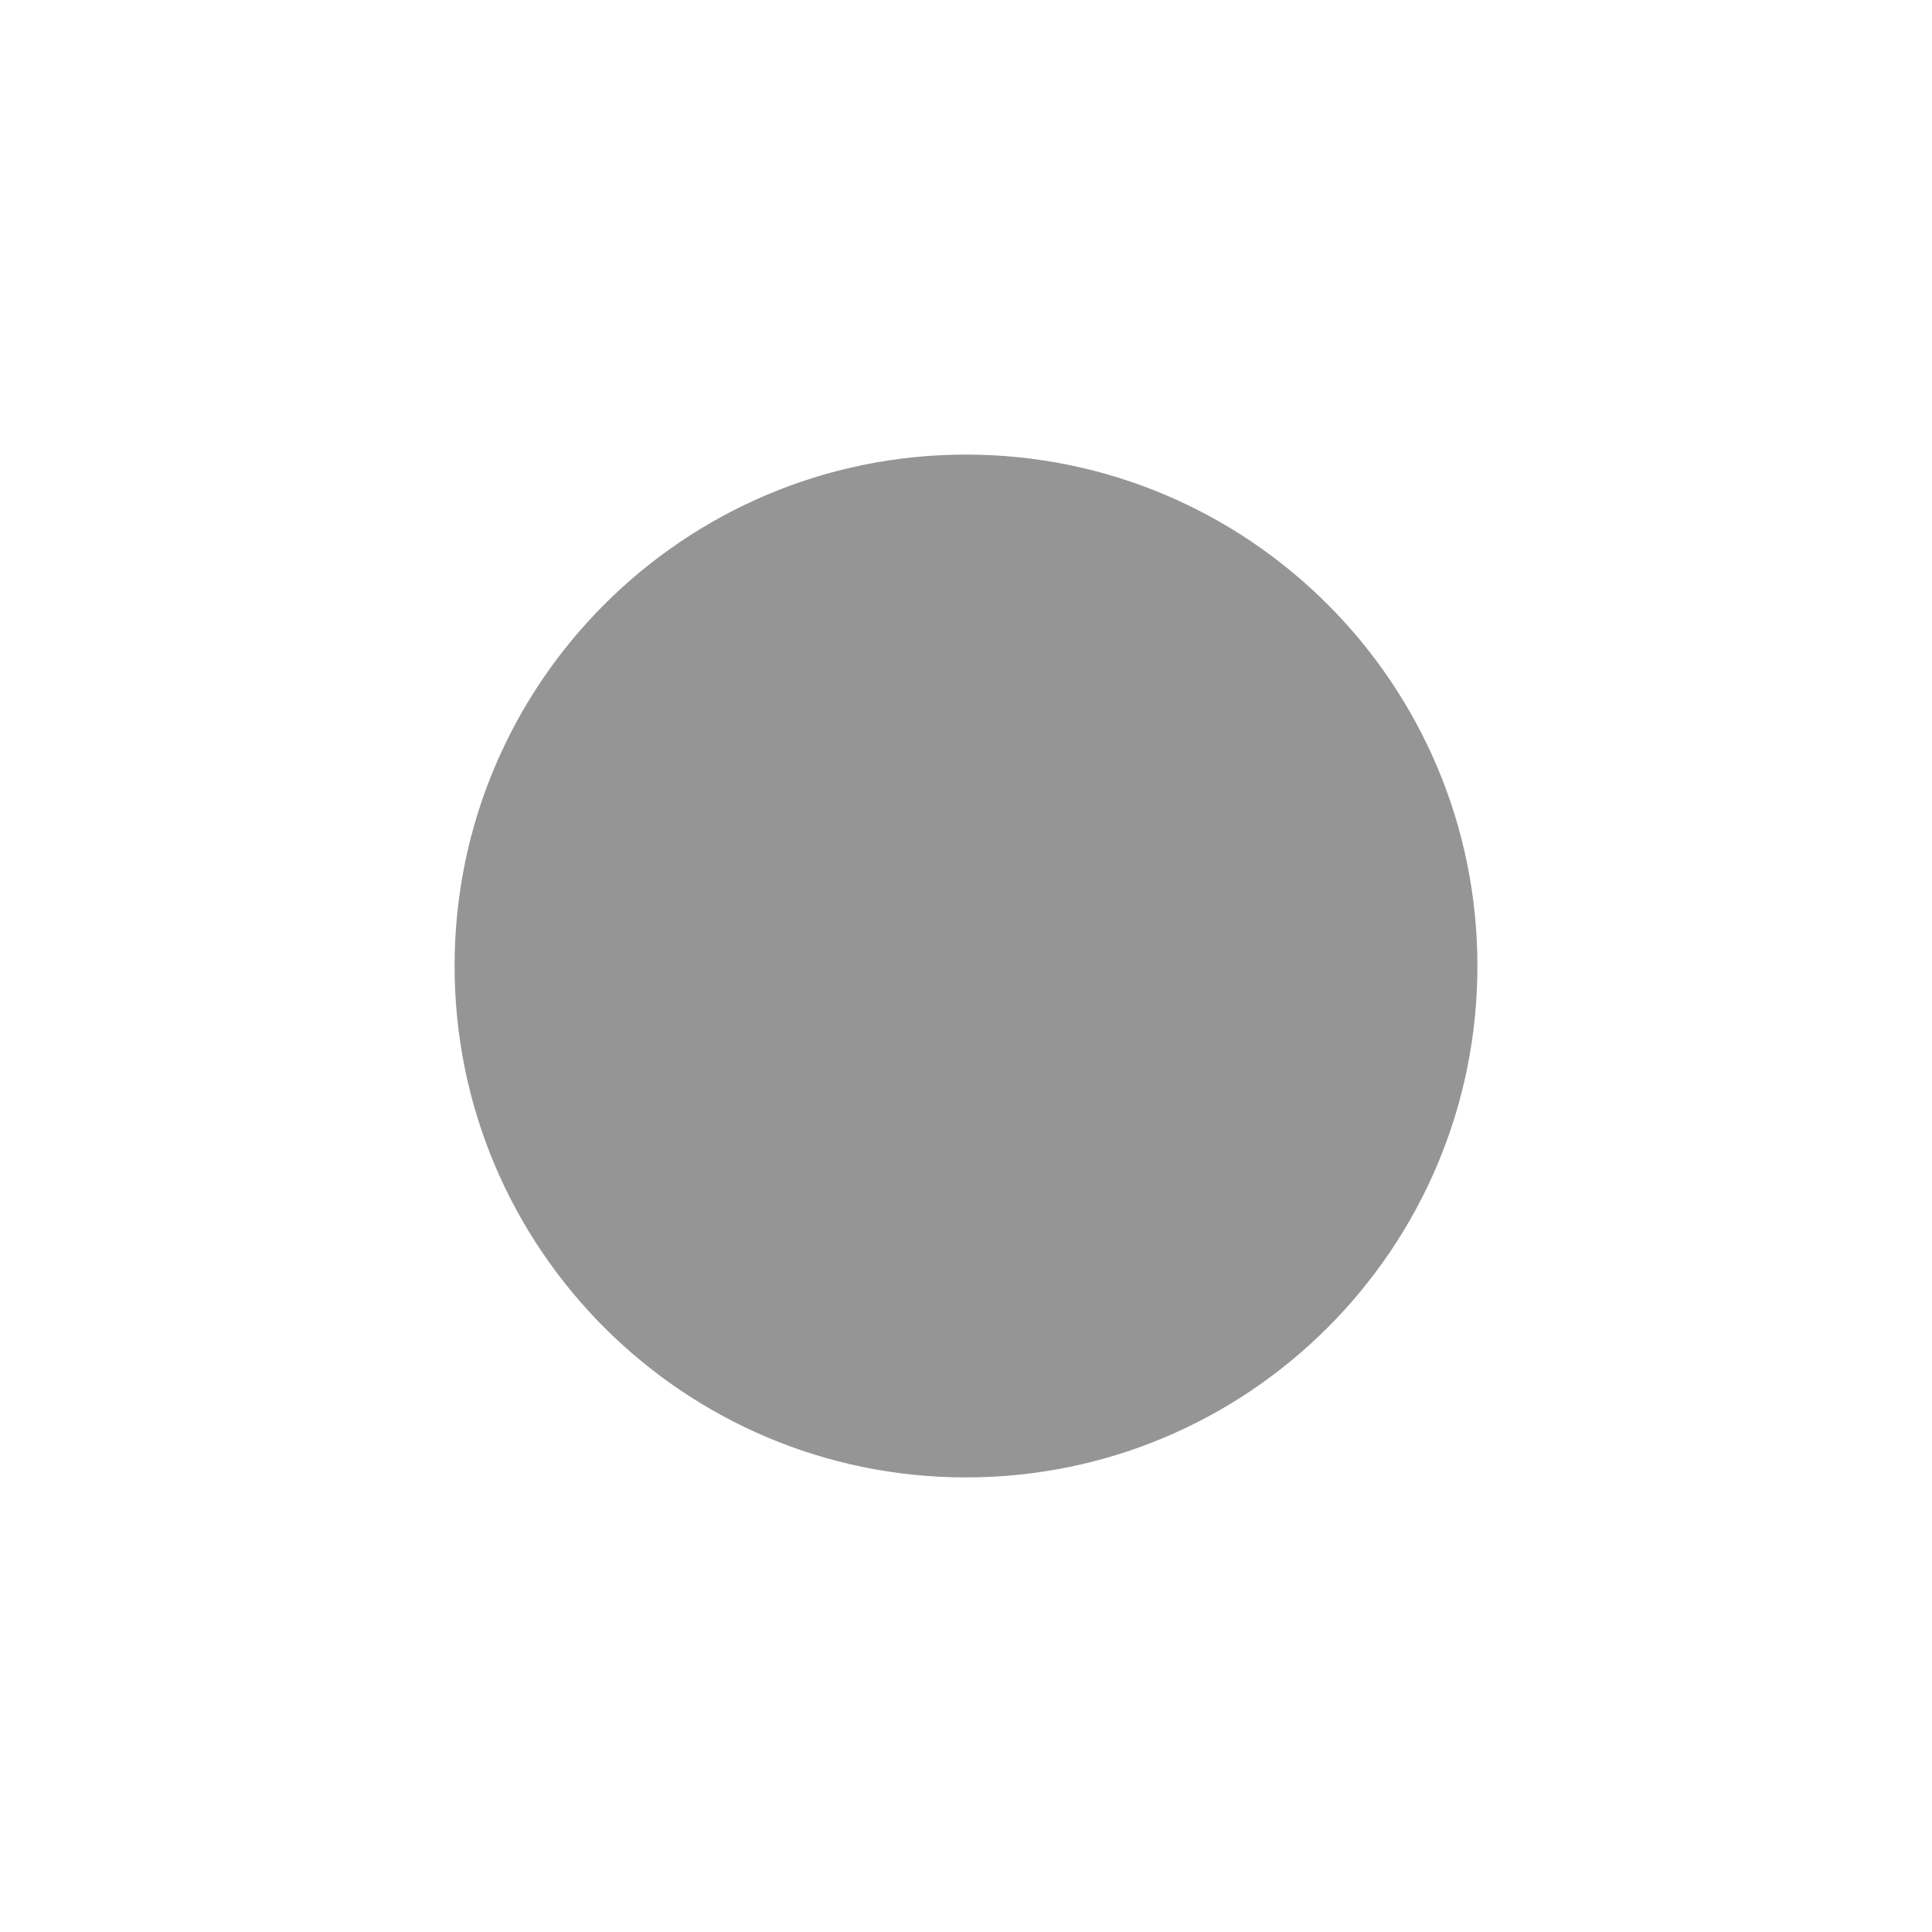
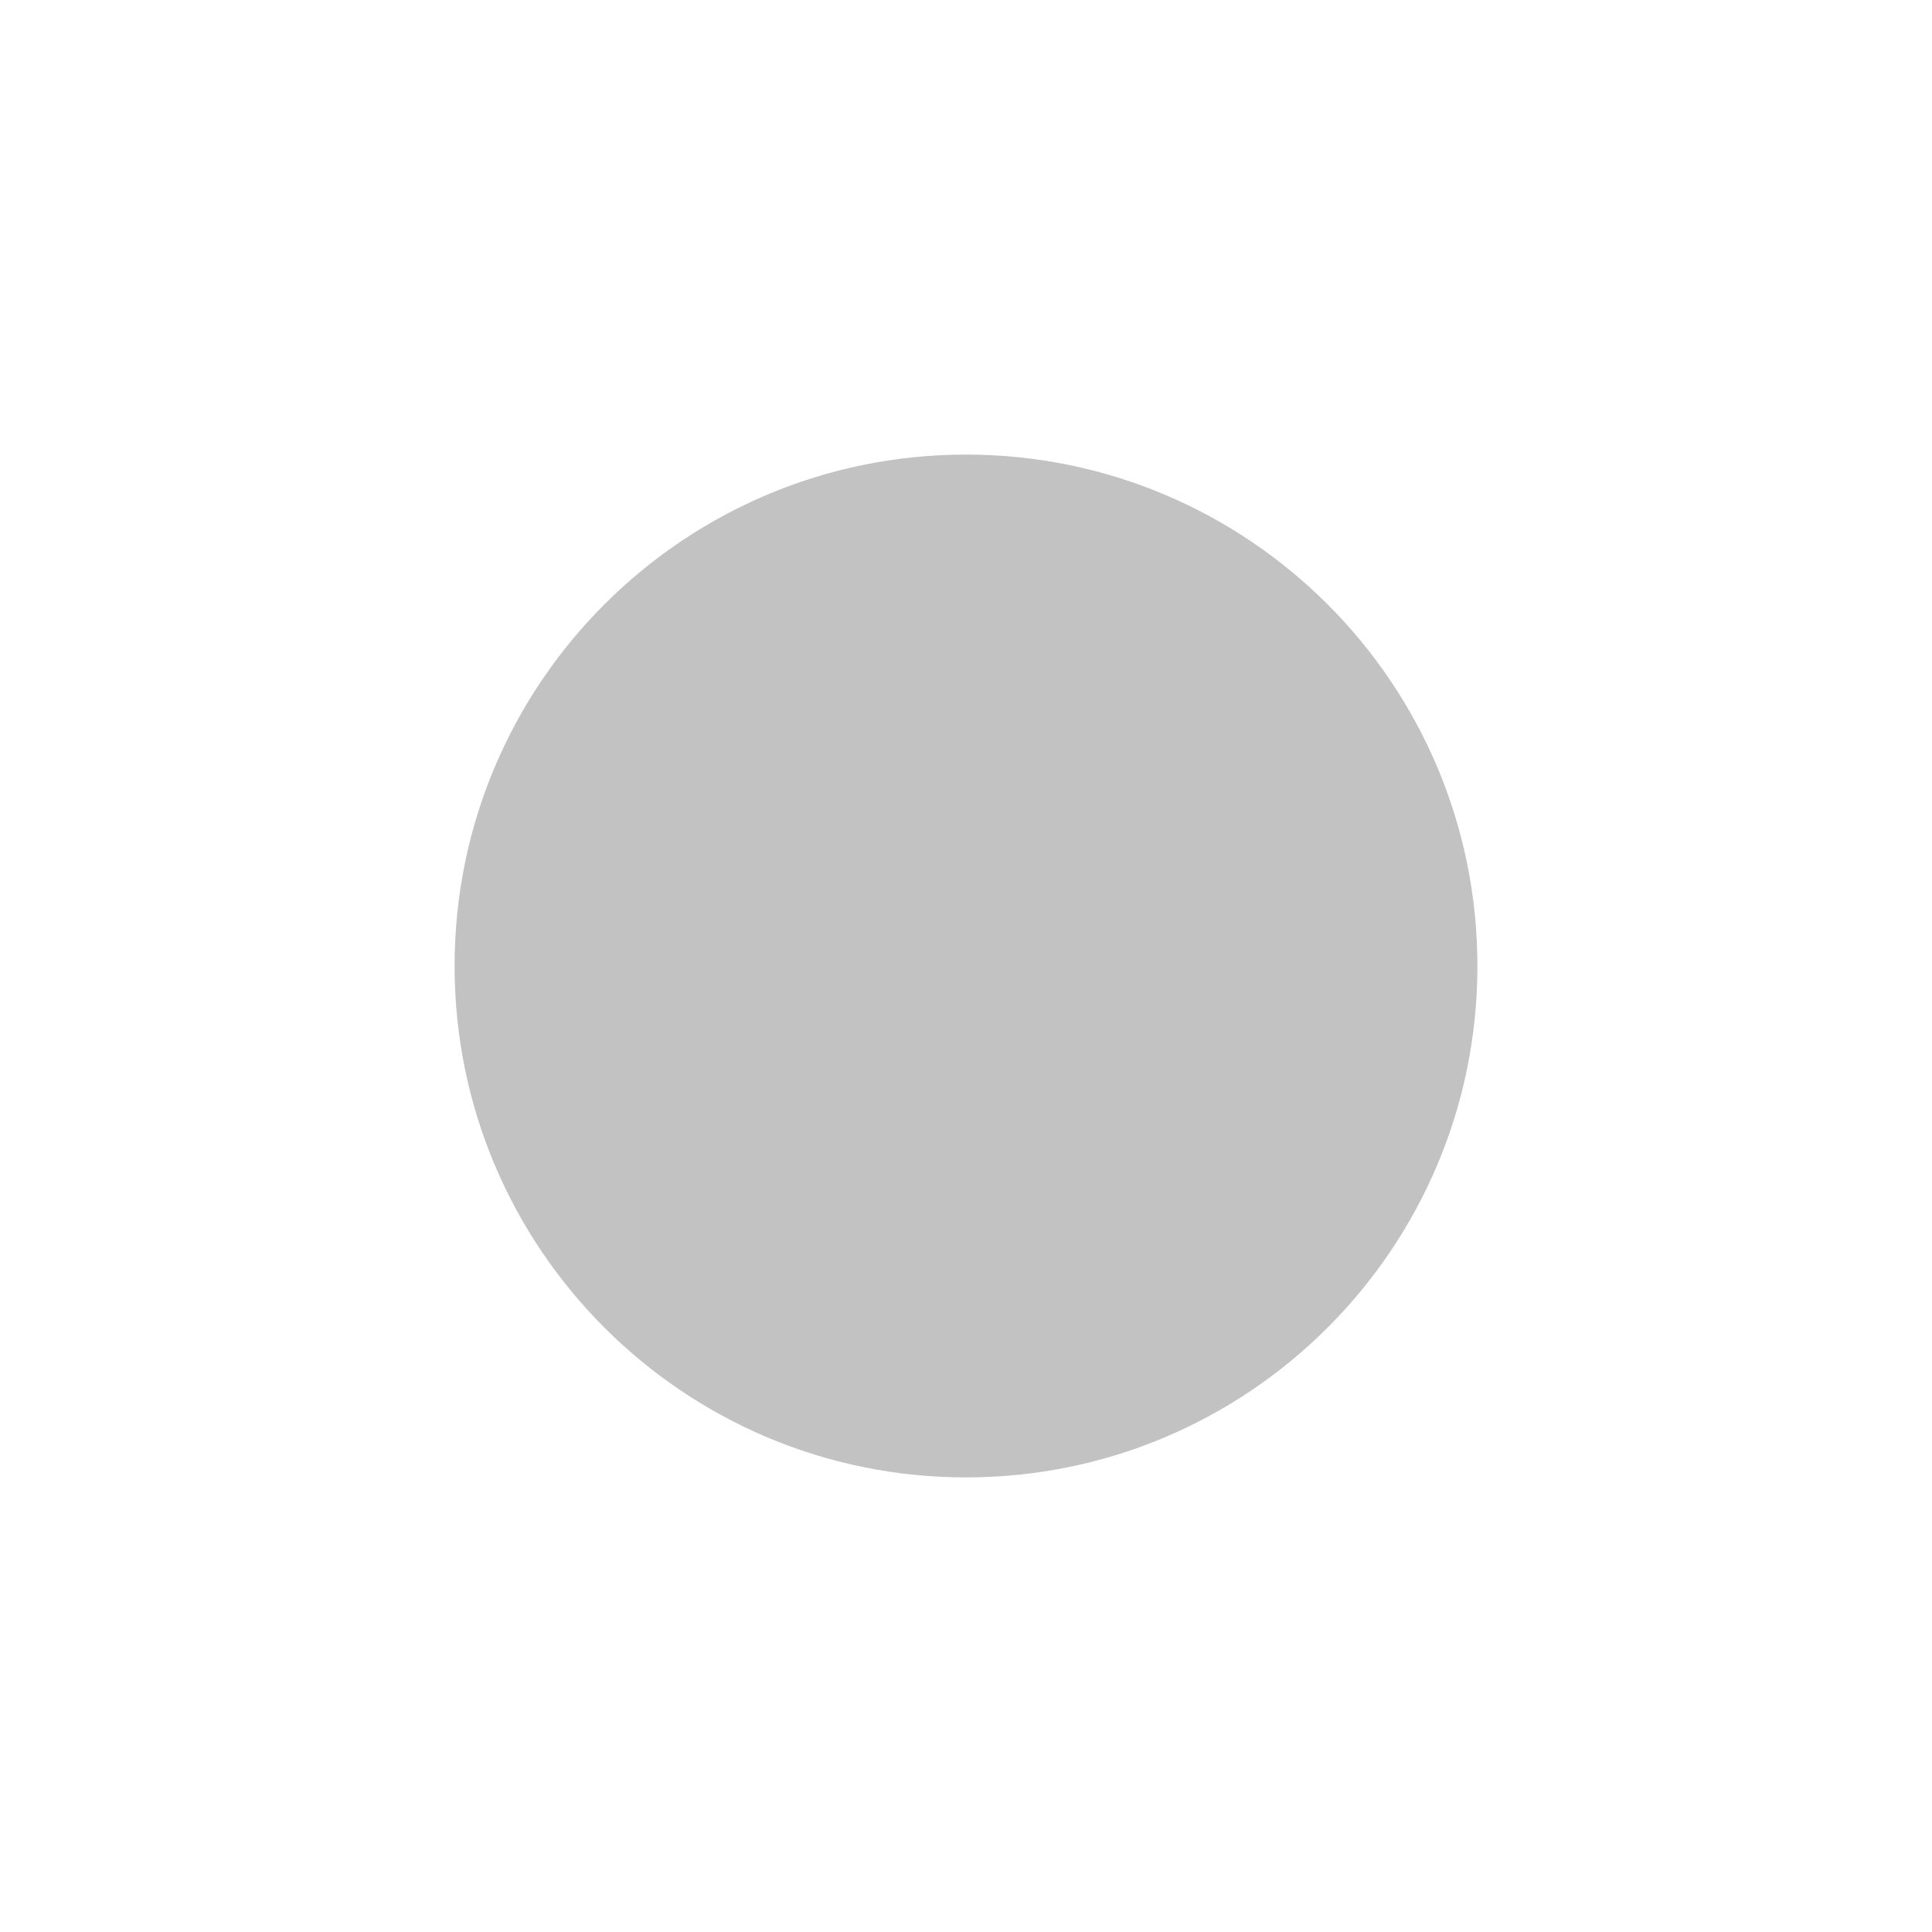
<svg xmlns="http://www.w3.org/2000/svg" viewBox="0 0 17 17" height="17" width="17" version="1.1" id="svg2">
  <defs id="defs2" />
-   <path fill="#444444" transform="translate(3,3)" d="M 10,5.5 C 10,7.985 7.985,10 5.5,10 3.015,10 1,7.985 1,5.5 1,3.015 3.015,1 5.5,1 7.985,1 10,3.015 10,5.5 Z" id="path2" style="display:inline;fill:#959595;fill-opacity:1" />
+   <path fill="#444444" transform="translate(3,3)" d="M 10,5.5 C 10,7.985 7.985,10 5.5,10 3.015,10 1,7.985 1,5.5 1,3.015 3.015,1 5.5,1 7.985,1 10,3.015 10,5.5 Z" id="path2" style="display:inline;fill:#c2c2c2;fill-opacity:1" />
</svg>
